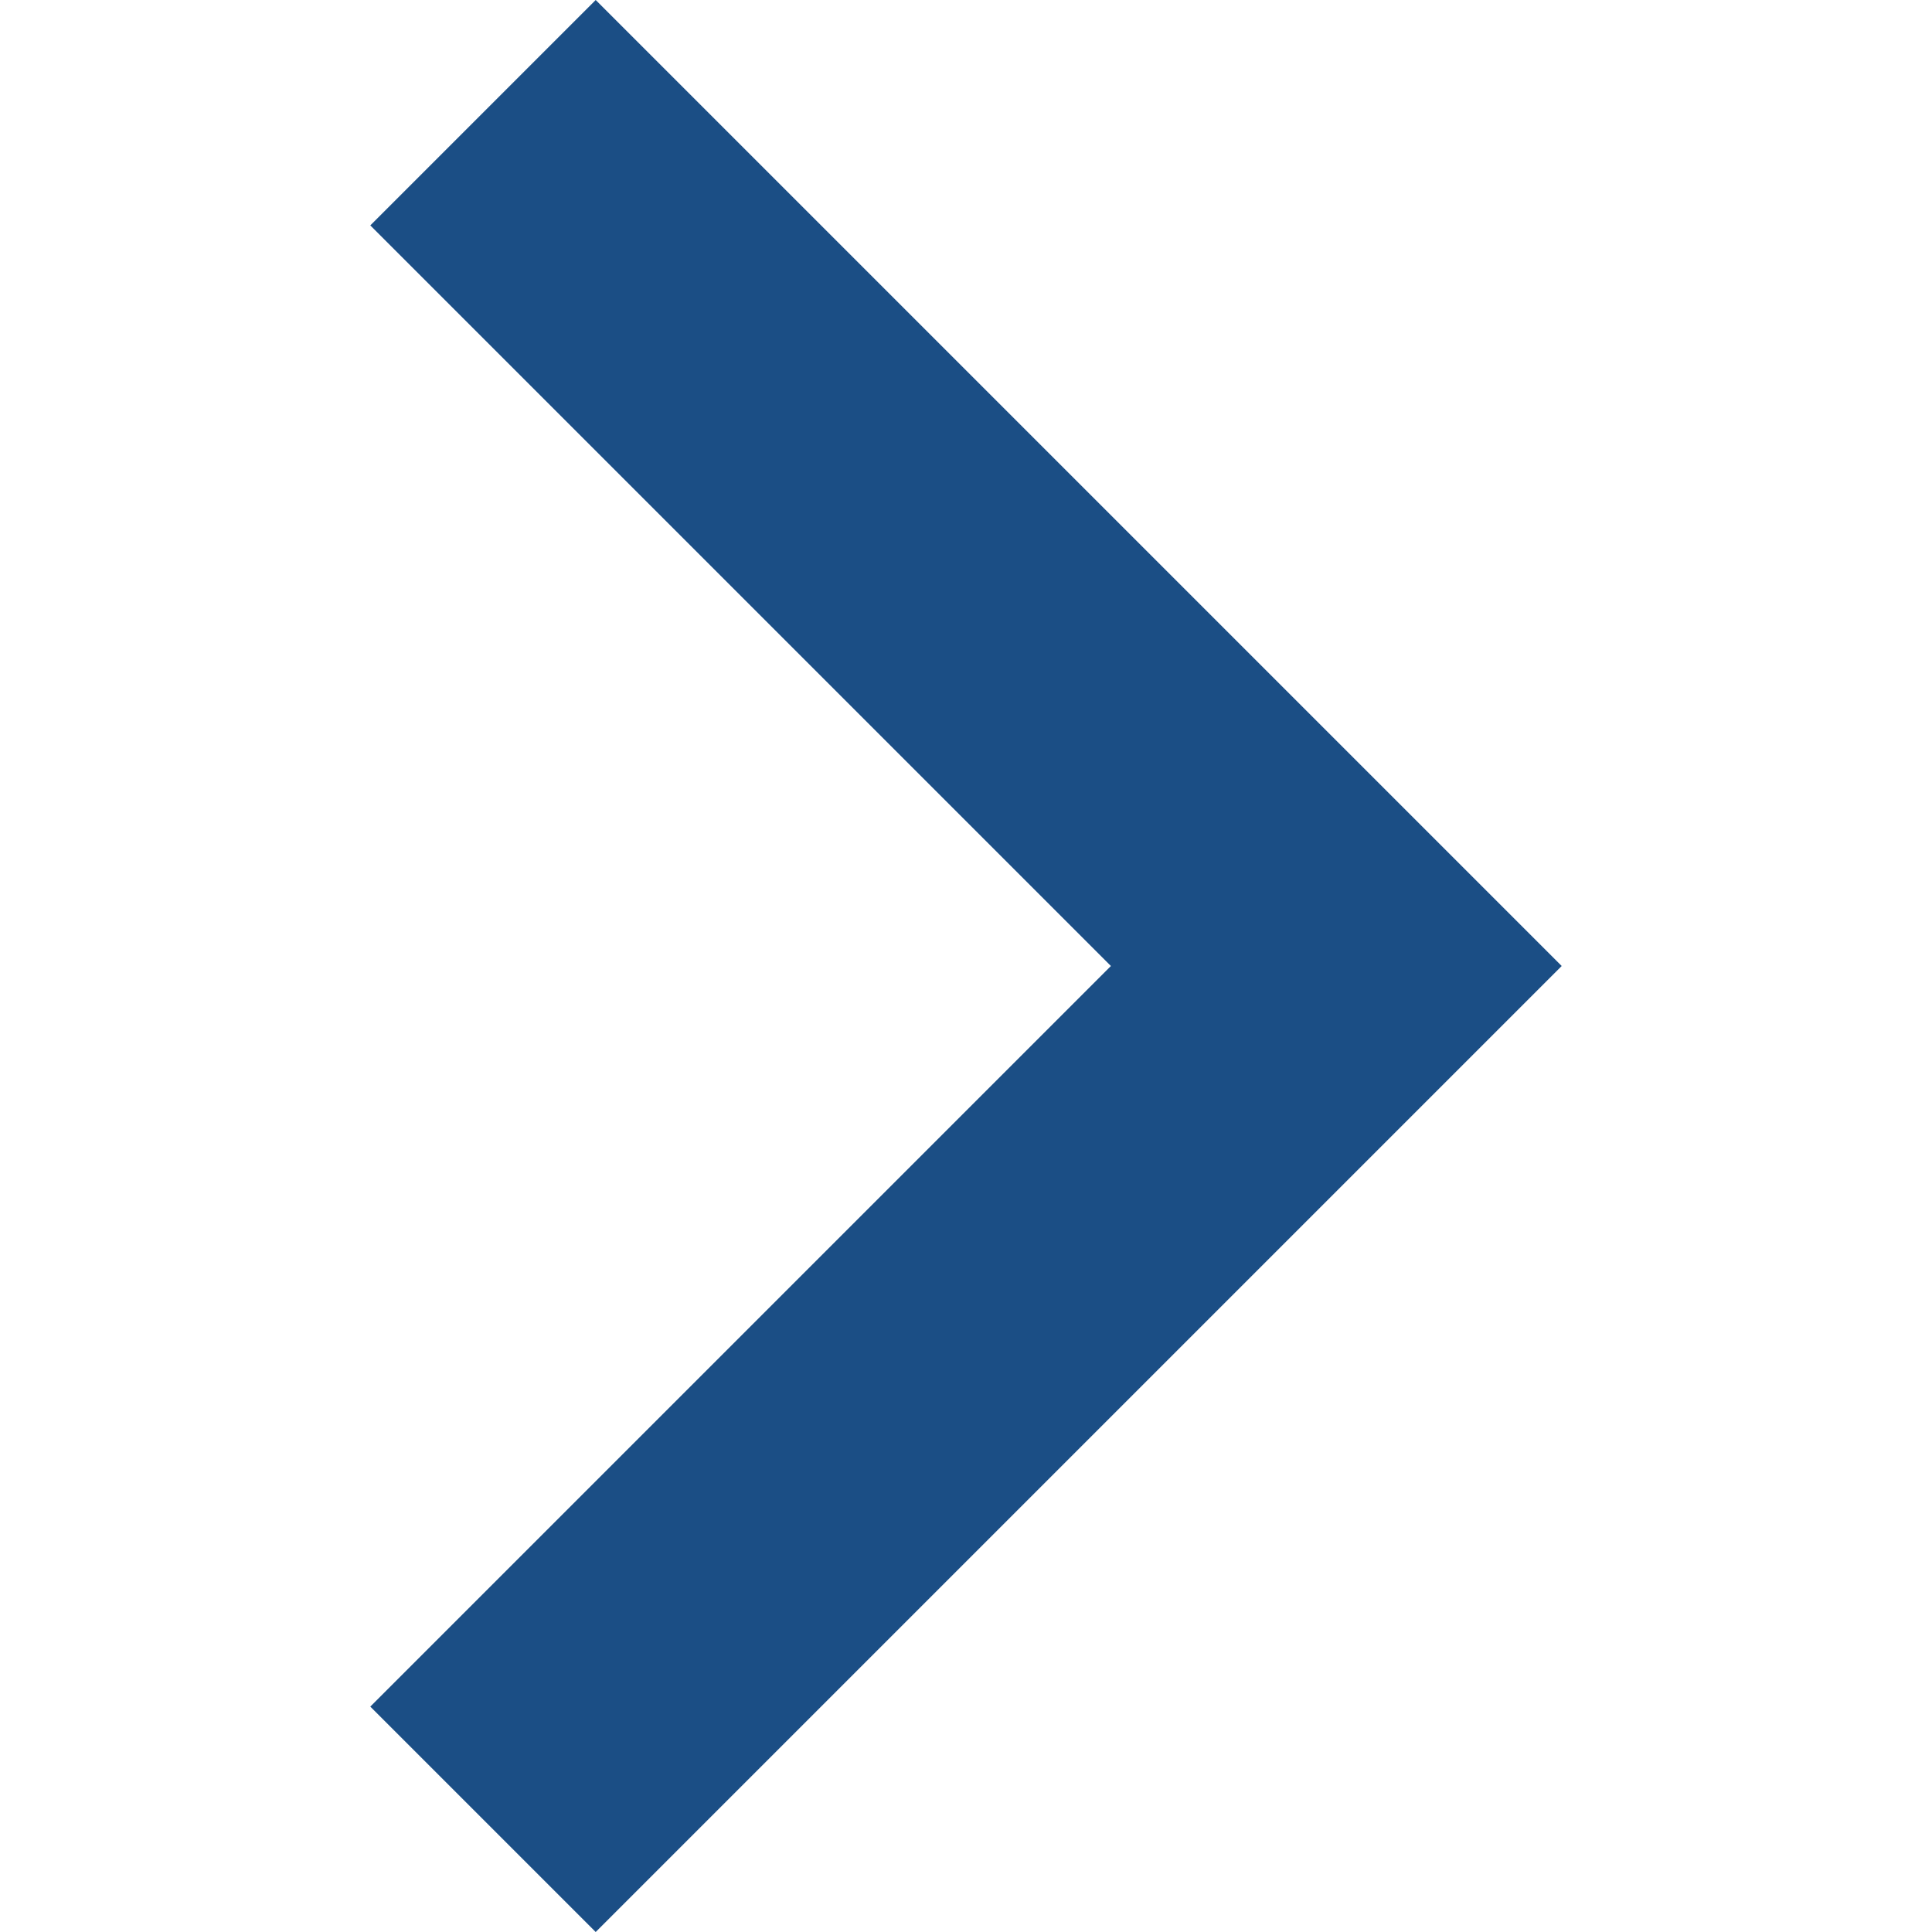
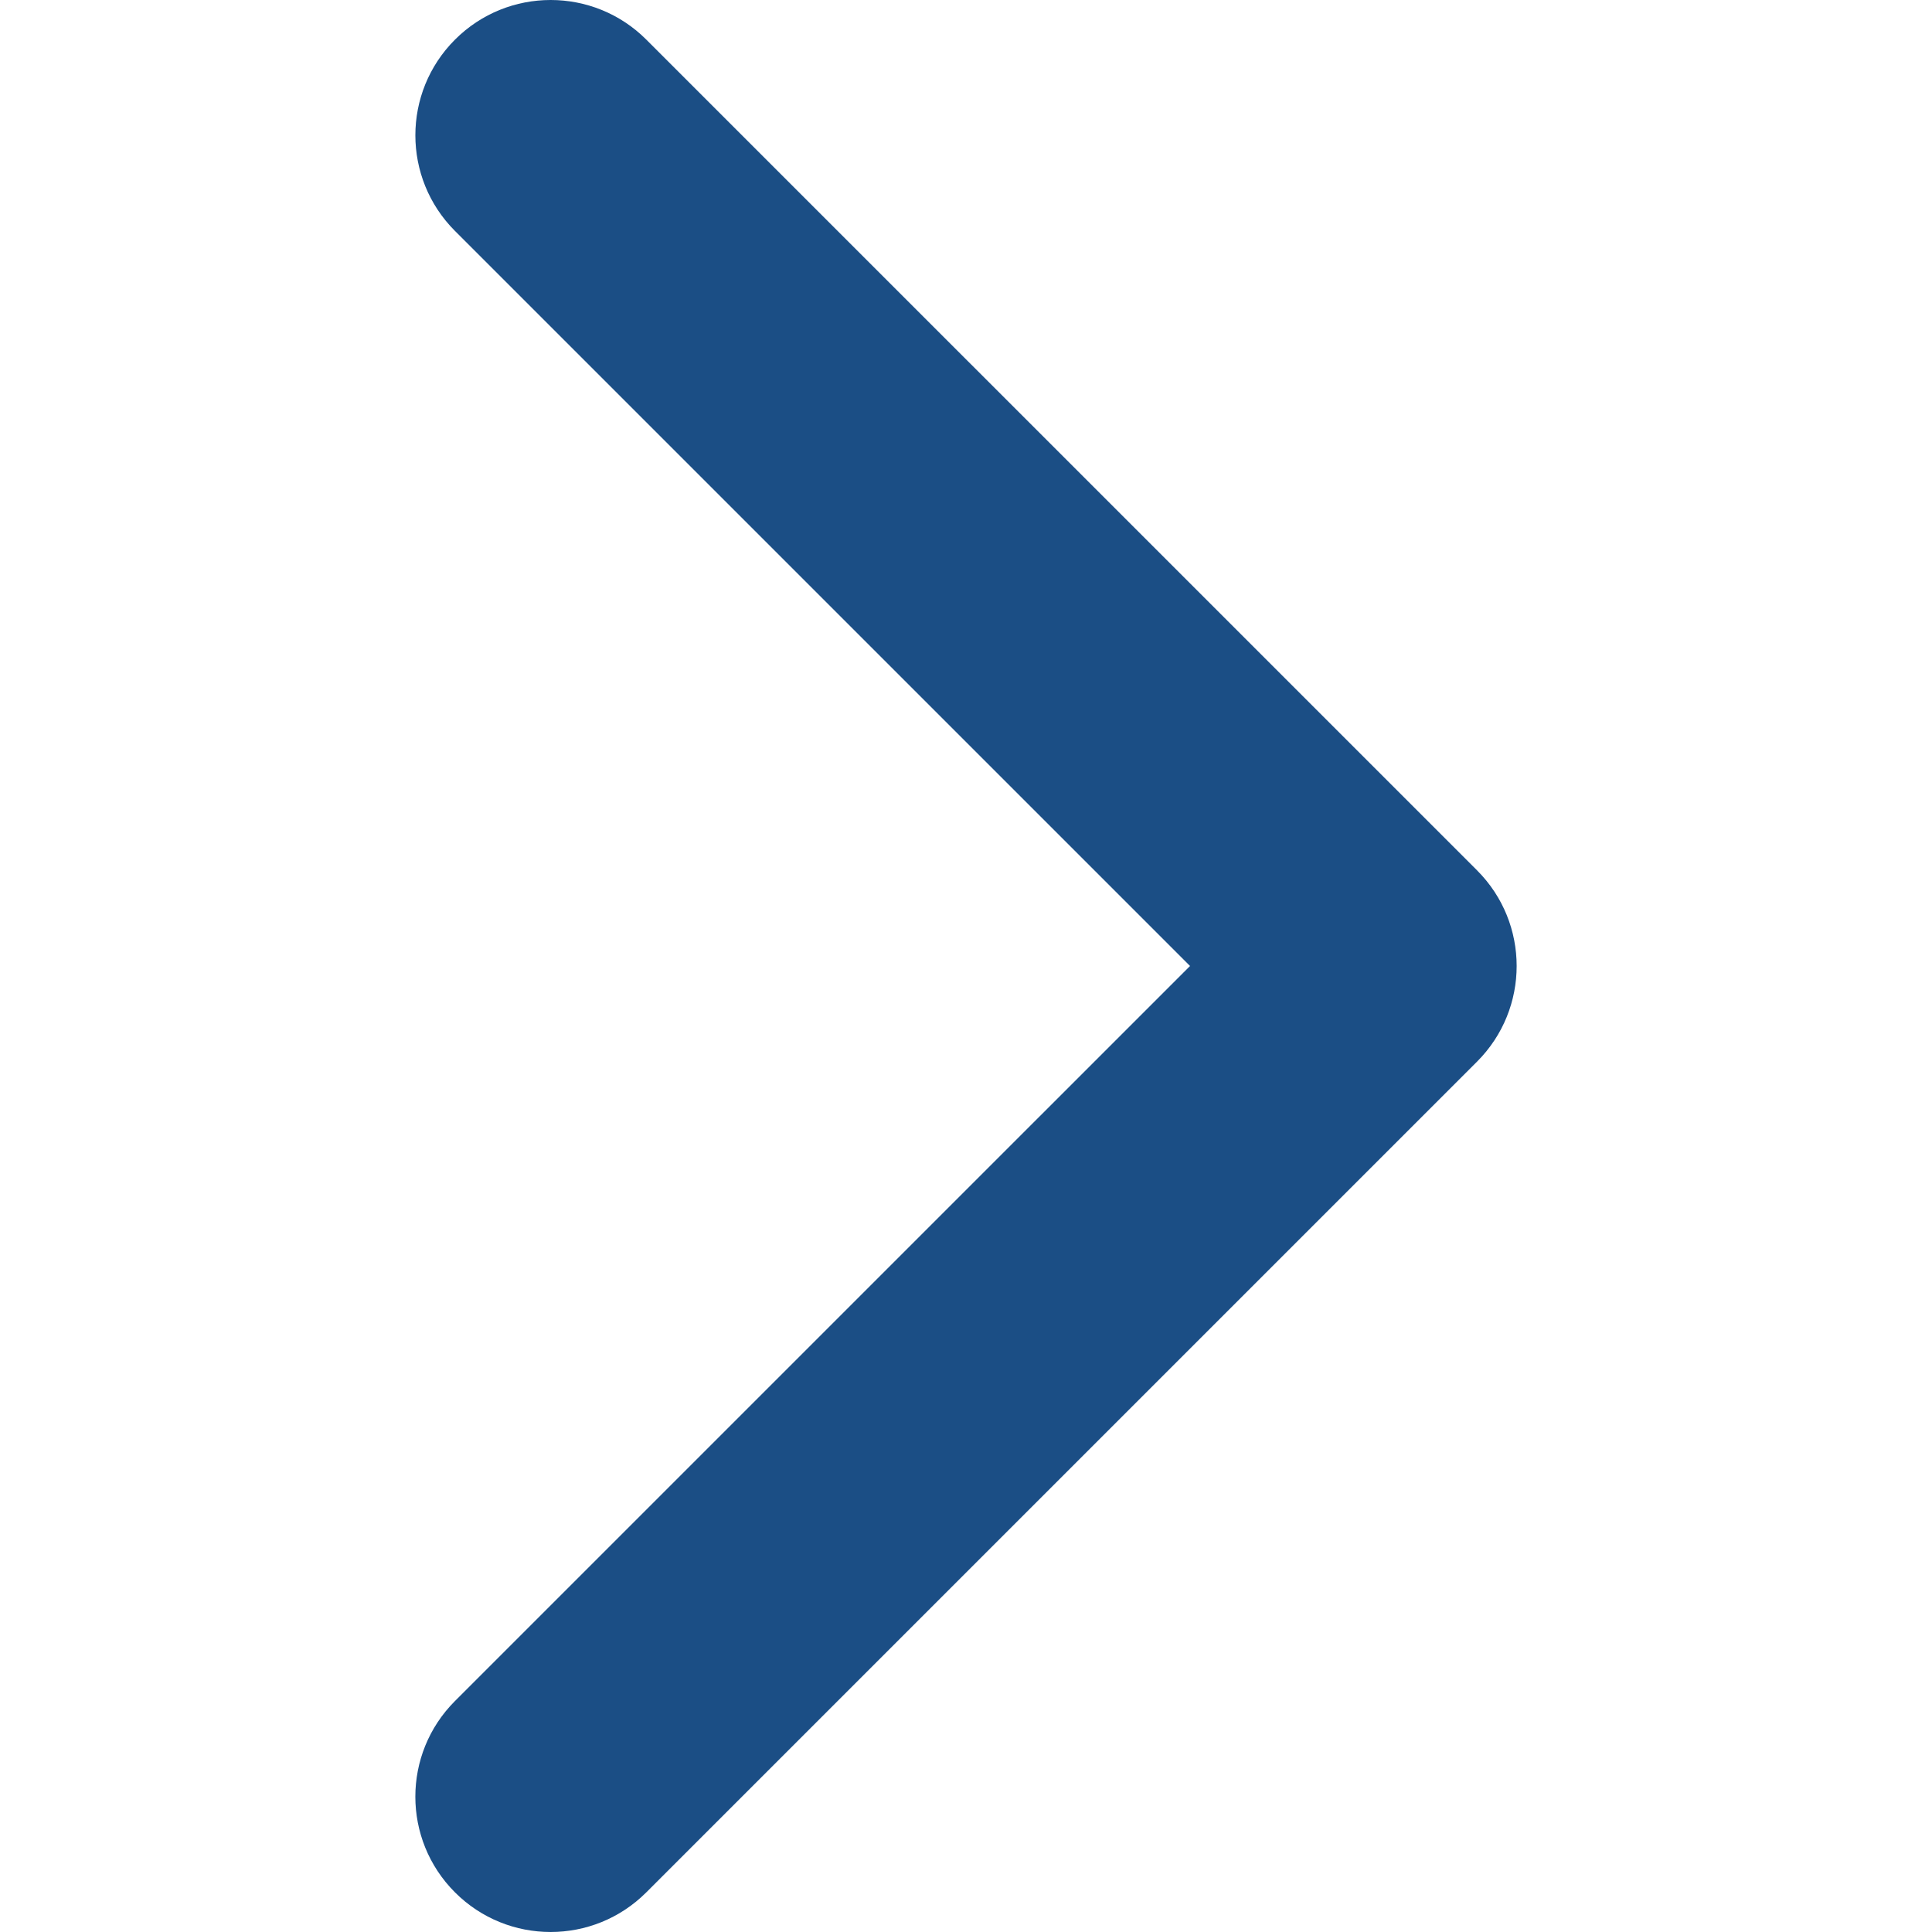
- <svg xmlns="http://www.w3.org/2000/svg" version="1.1" id="Capa_1" x="0px" y="0px" width="512px" height="512px" viewBox="0 0 306 306" style="enable-background:new 0 0 306 306;" xml:space="preserve">
+ <svg xmlns="http://www.w3.org/2000/svg" version="1.1" id="Capa_1" x="0px" y="0px" width="512px" height="512px" viewBox="0 0 451.846 451.847" style="enable-background:new 0 0 451.846 451.847;" xml:space="preserve">
  <g>
-     <g id="chevron-right">
-       <polygon points="94.35,0 58.65,35.7 175.95,153 58.65,270.3 94.35,306 247.35,153   " fill="#1b4e85" />
-     </g>
+     <path d="M345.441,248.292L151.154,442.573c-12.359,12.365-32.397,12.365-44.75,0c-12.354-12.354-12.354-32.391,0-44.744   L278.318,225.92L106.409,54.017c-12.354-12.359-12.354-32.394,0-44.748c12.354-12.359,32.391-12.359,44.75,0l194.287,194.284   c6.177,6.18,9.262,14.271,9.262,22.366C354.708,234.018,351.617,242.115,345.441,248.292z" fill="#1b4e85" />
  </g>
  <g>
</g>
  <g>
</g>
  <g>
</g>
  <g>
</g>
  <g>
</g>
  <g>
</g>
  <g>
</g>
  <g>
</g>
  <g>
</g>
  <g>
</g>
  <g>
</g>
  <g>
</g>
  <g>
</g>
  <g>
</g>
  <g>
</g>
</svg>
